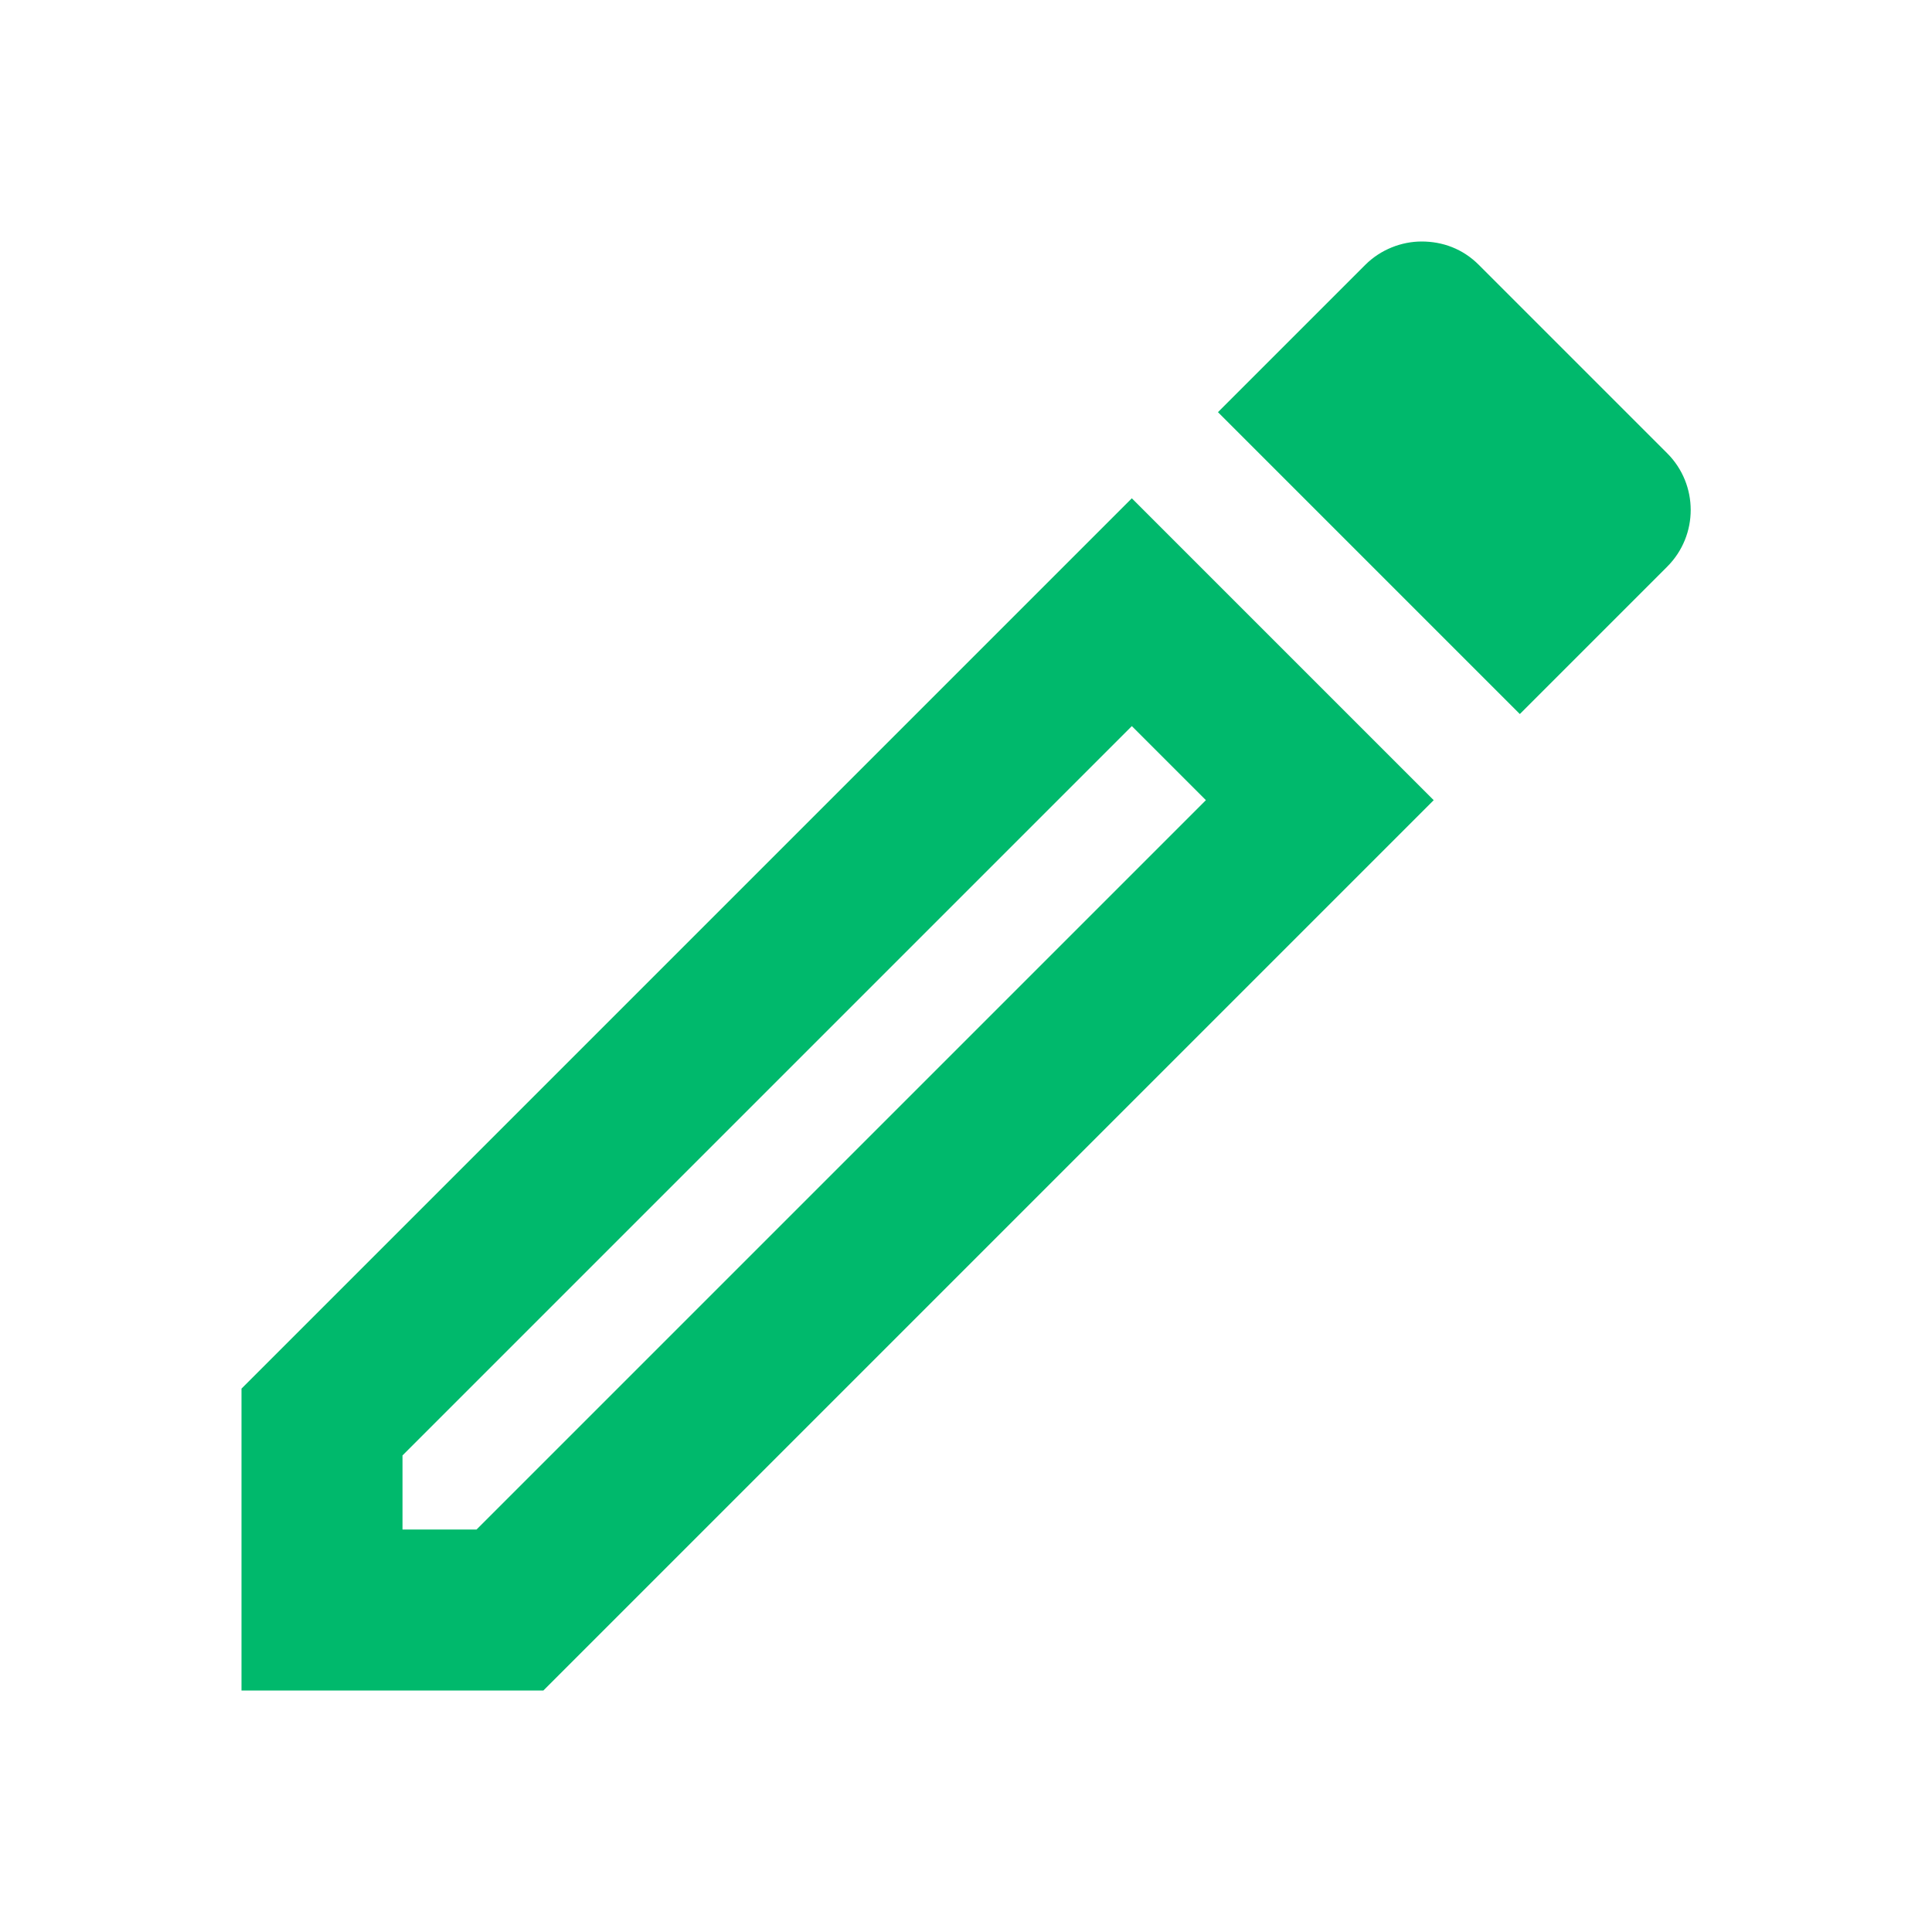
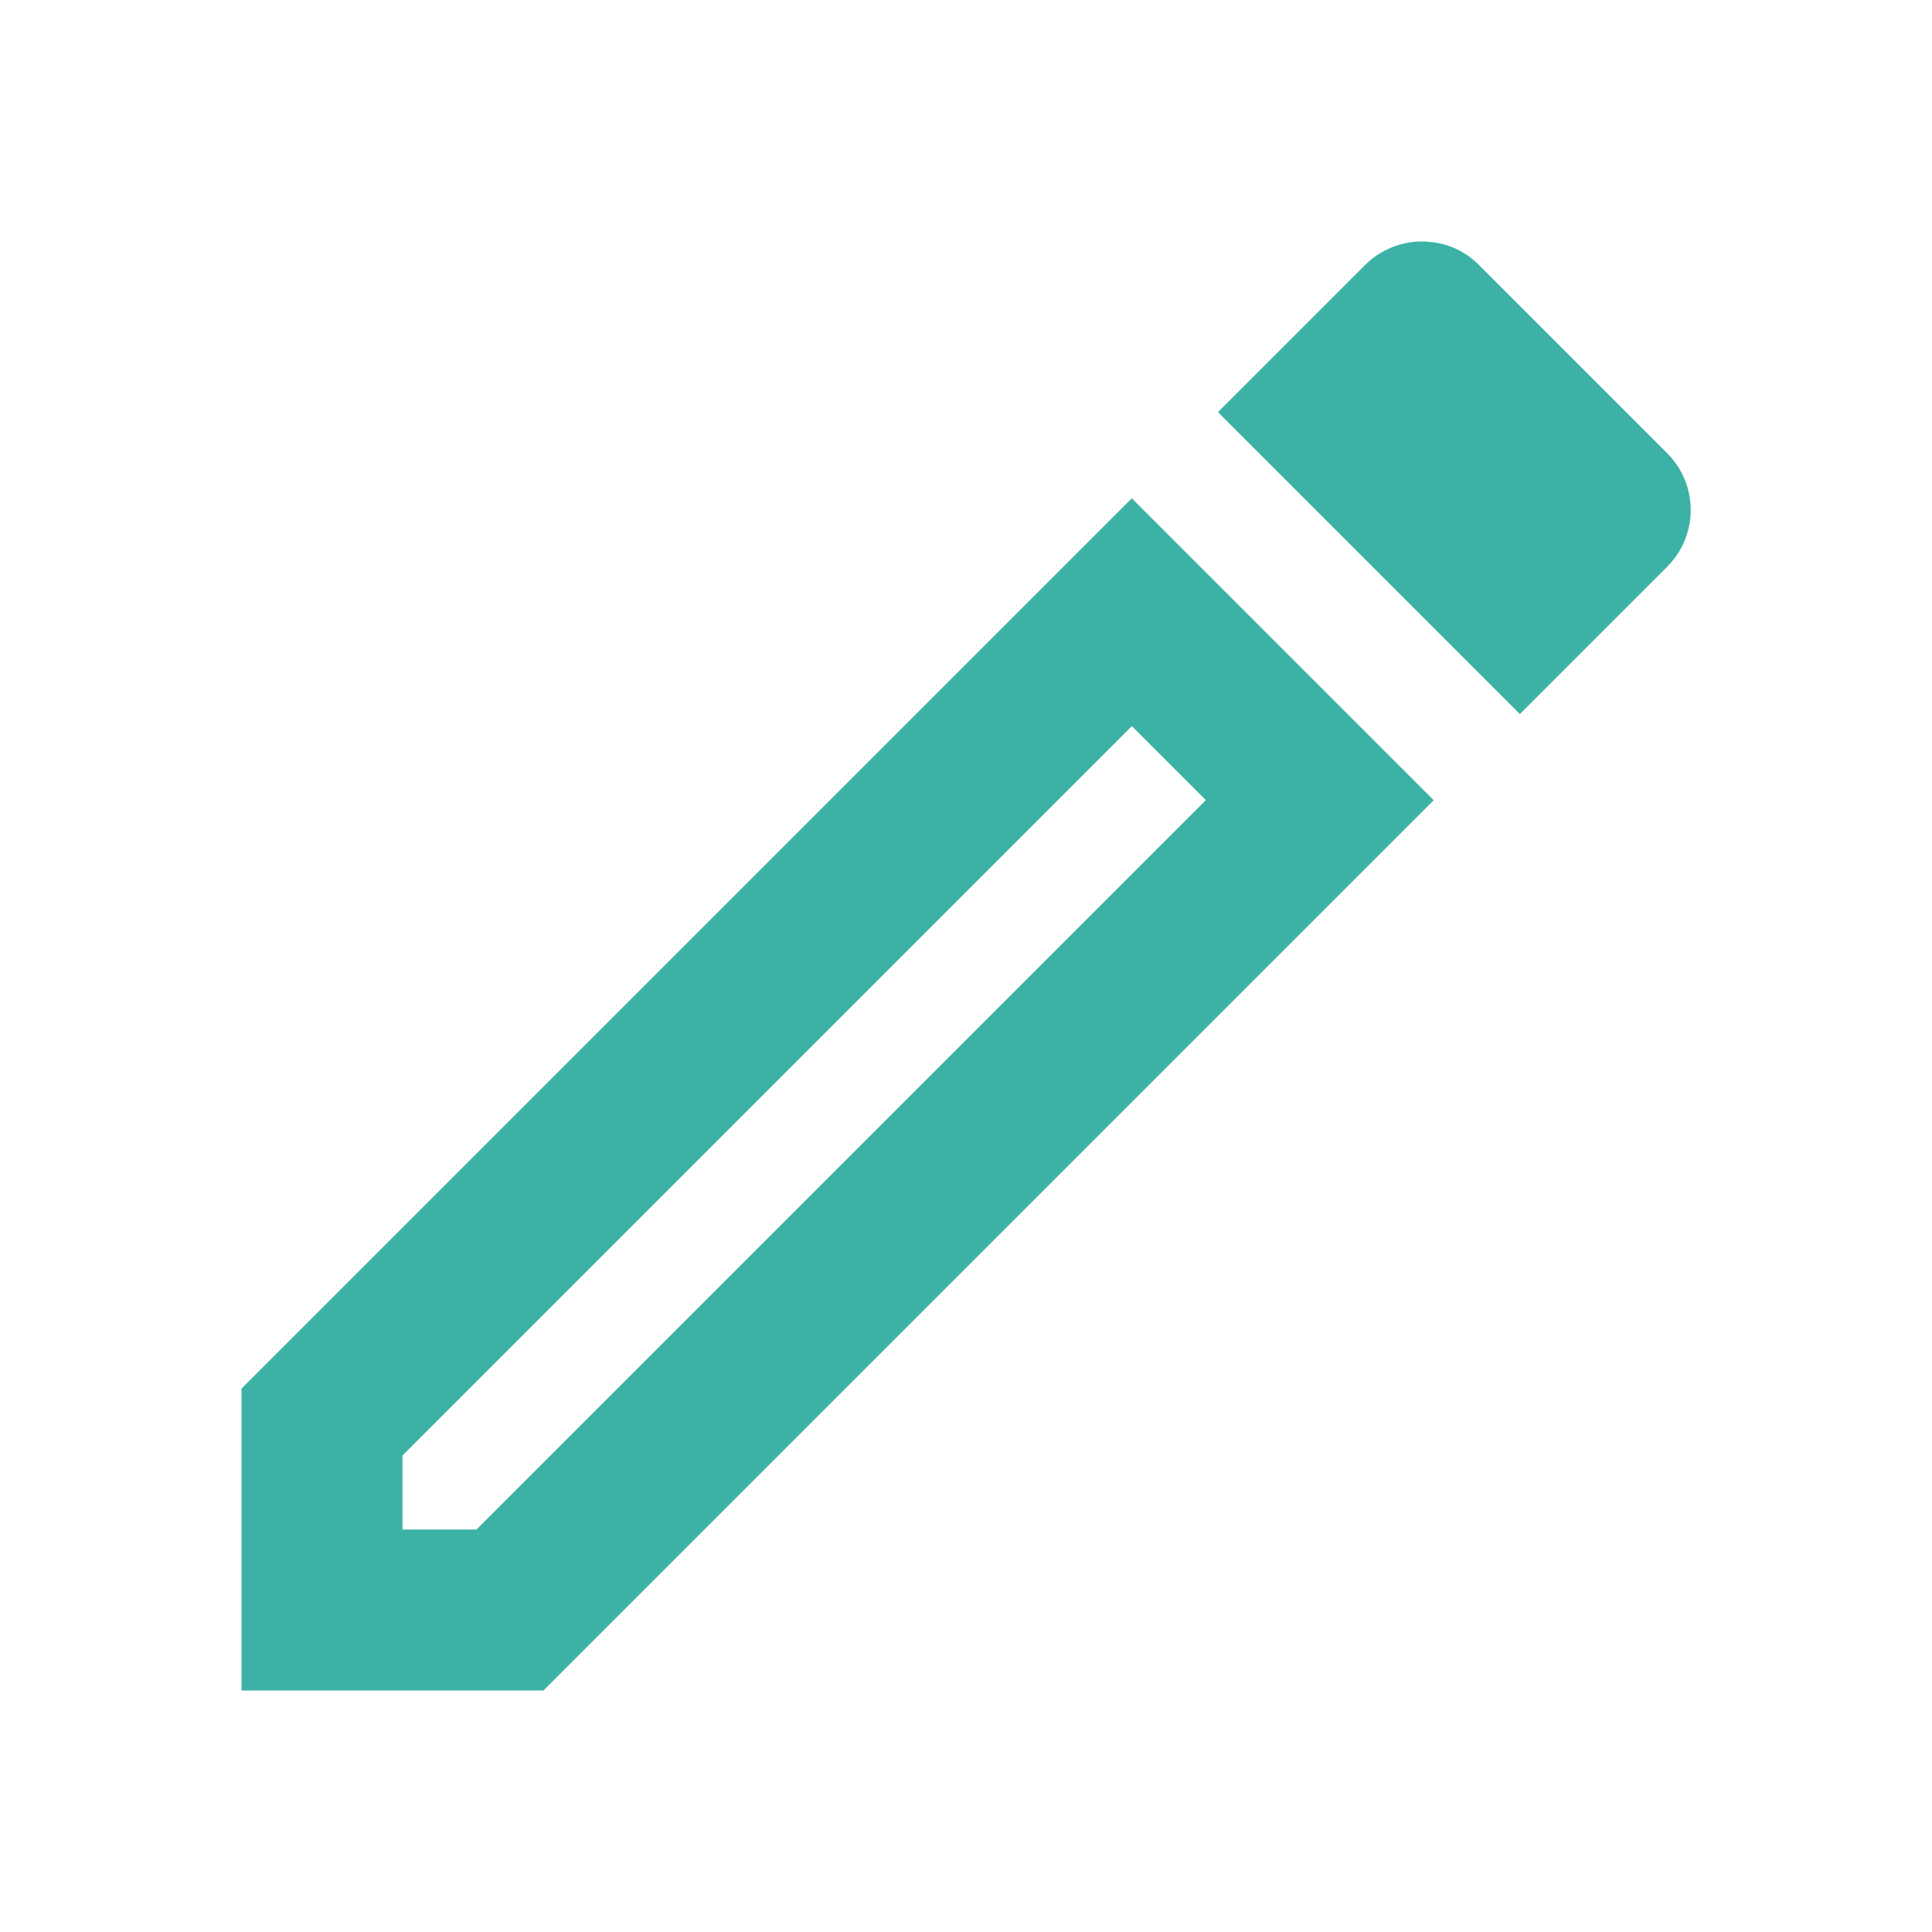
- <svg xmlns="http://www.w3.org/2000/svg" height="24px" viewBox="0 0 24 24" width="24px" fill="#00b96c">
+ <svg xmlns="http://www.w3.org/2000/svg" height="24px" viewBox="0 0 24 24" width="24px" fill="#3bb2a5">
  <path d="M0 0h24v24H0V0z" fill="none" />
  <path d="M14.06 9.02l.92.92L5.92 19H5v-.92l9.06-9.06M17.66 3c-.25 0-.51.1-.7.29l-1.83 1.83 3.75 3.75 1.83-1.83c.39-.39.39-1.02 0-1.41l-2.34-2.34c-.2-.2-.45-.29-.71-.29zm-3.6 3.19L3 17.25V21h3.75L17.81 9.94l-3.75-3.75z" />
</svg>
